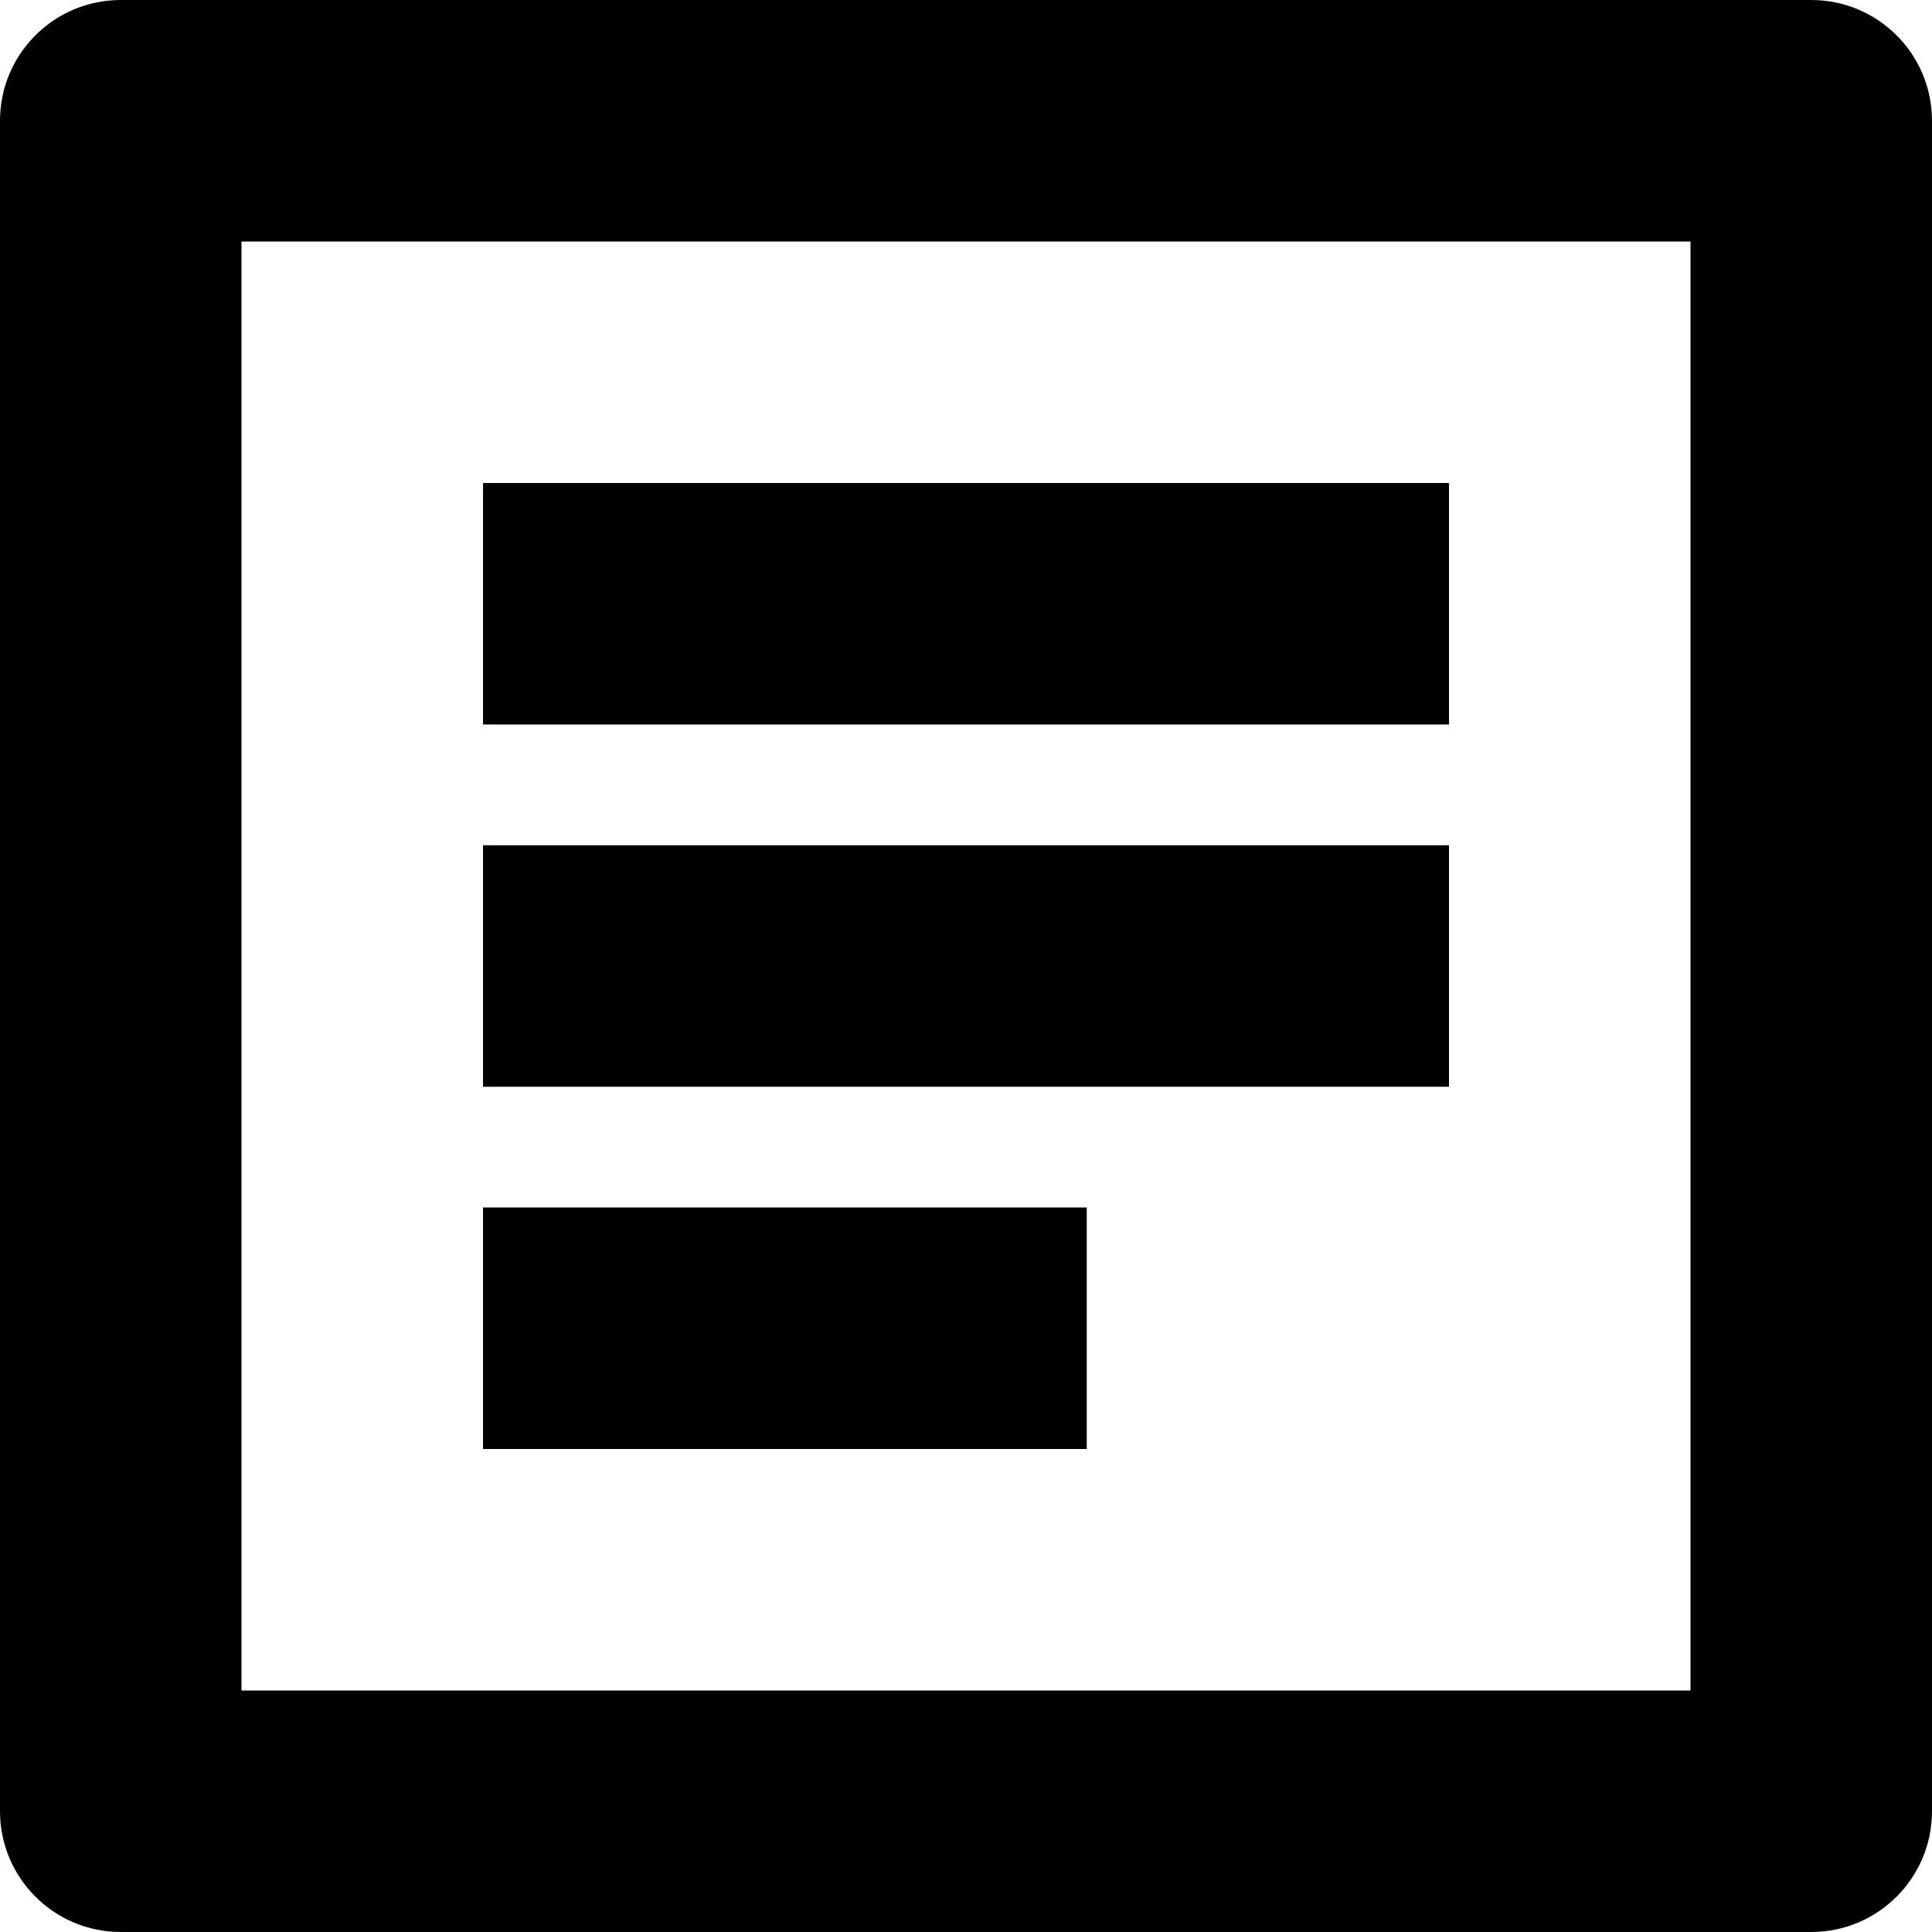
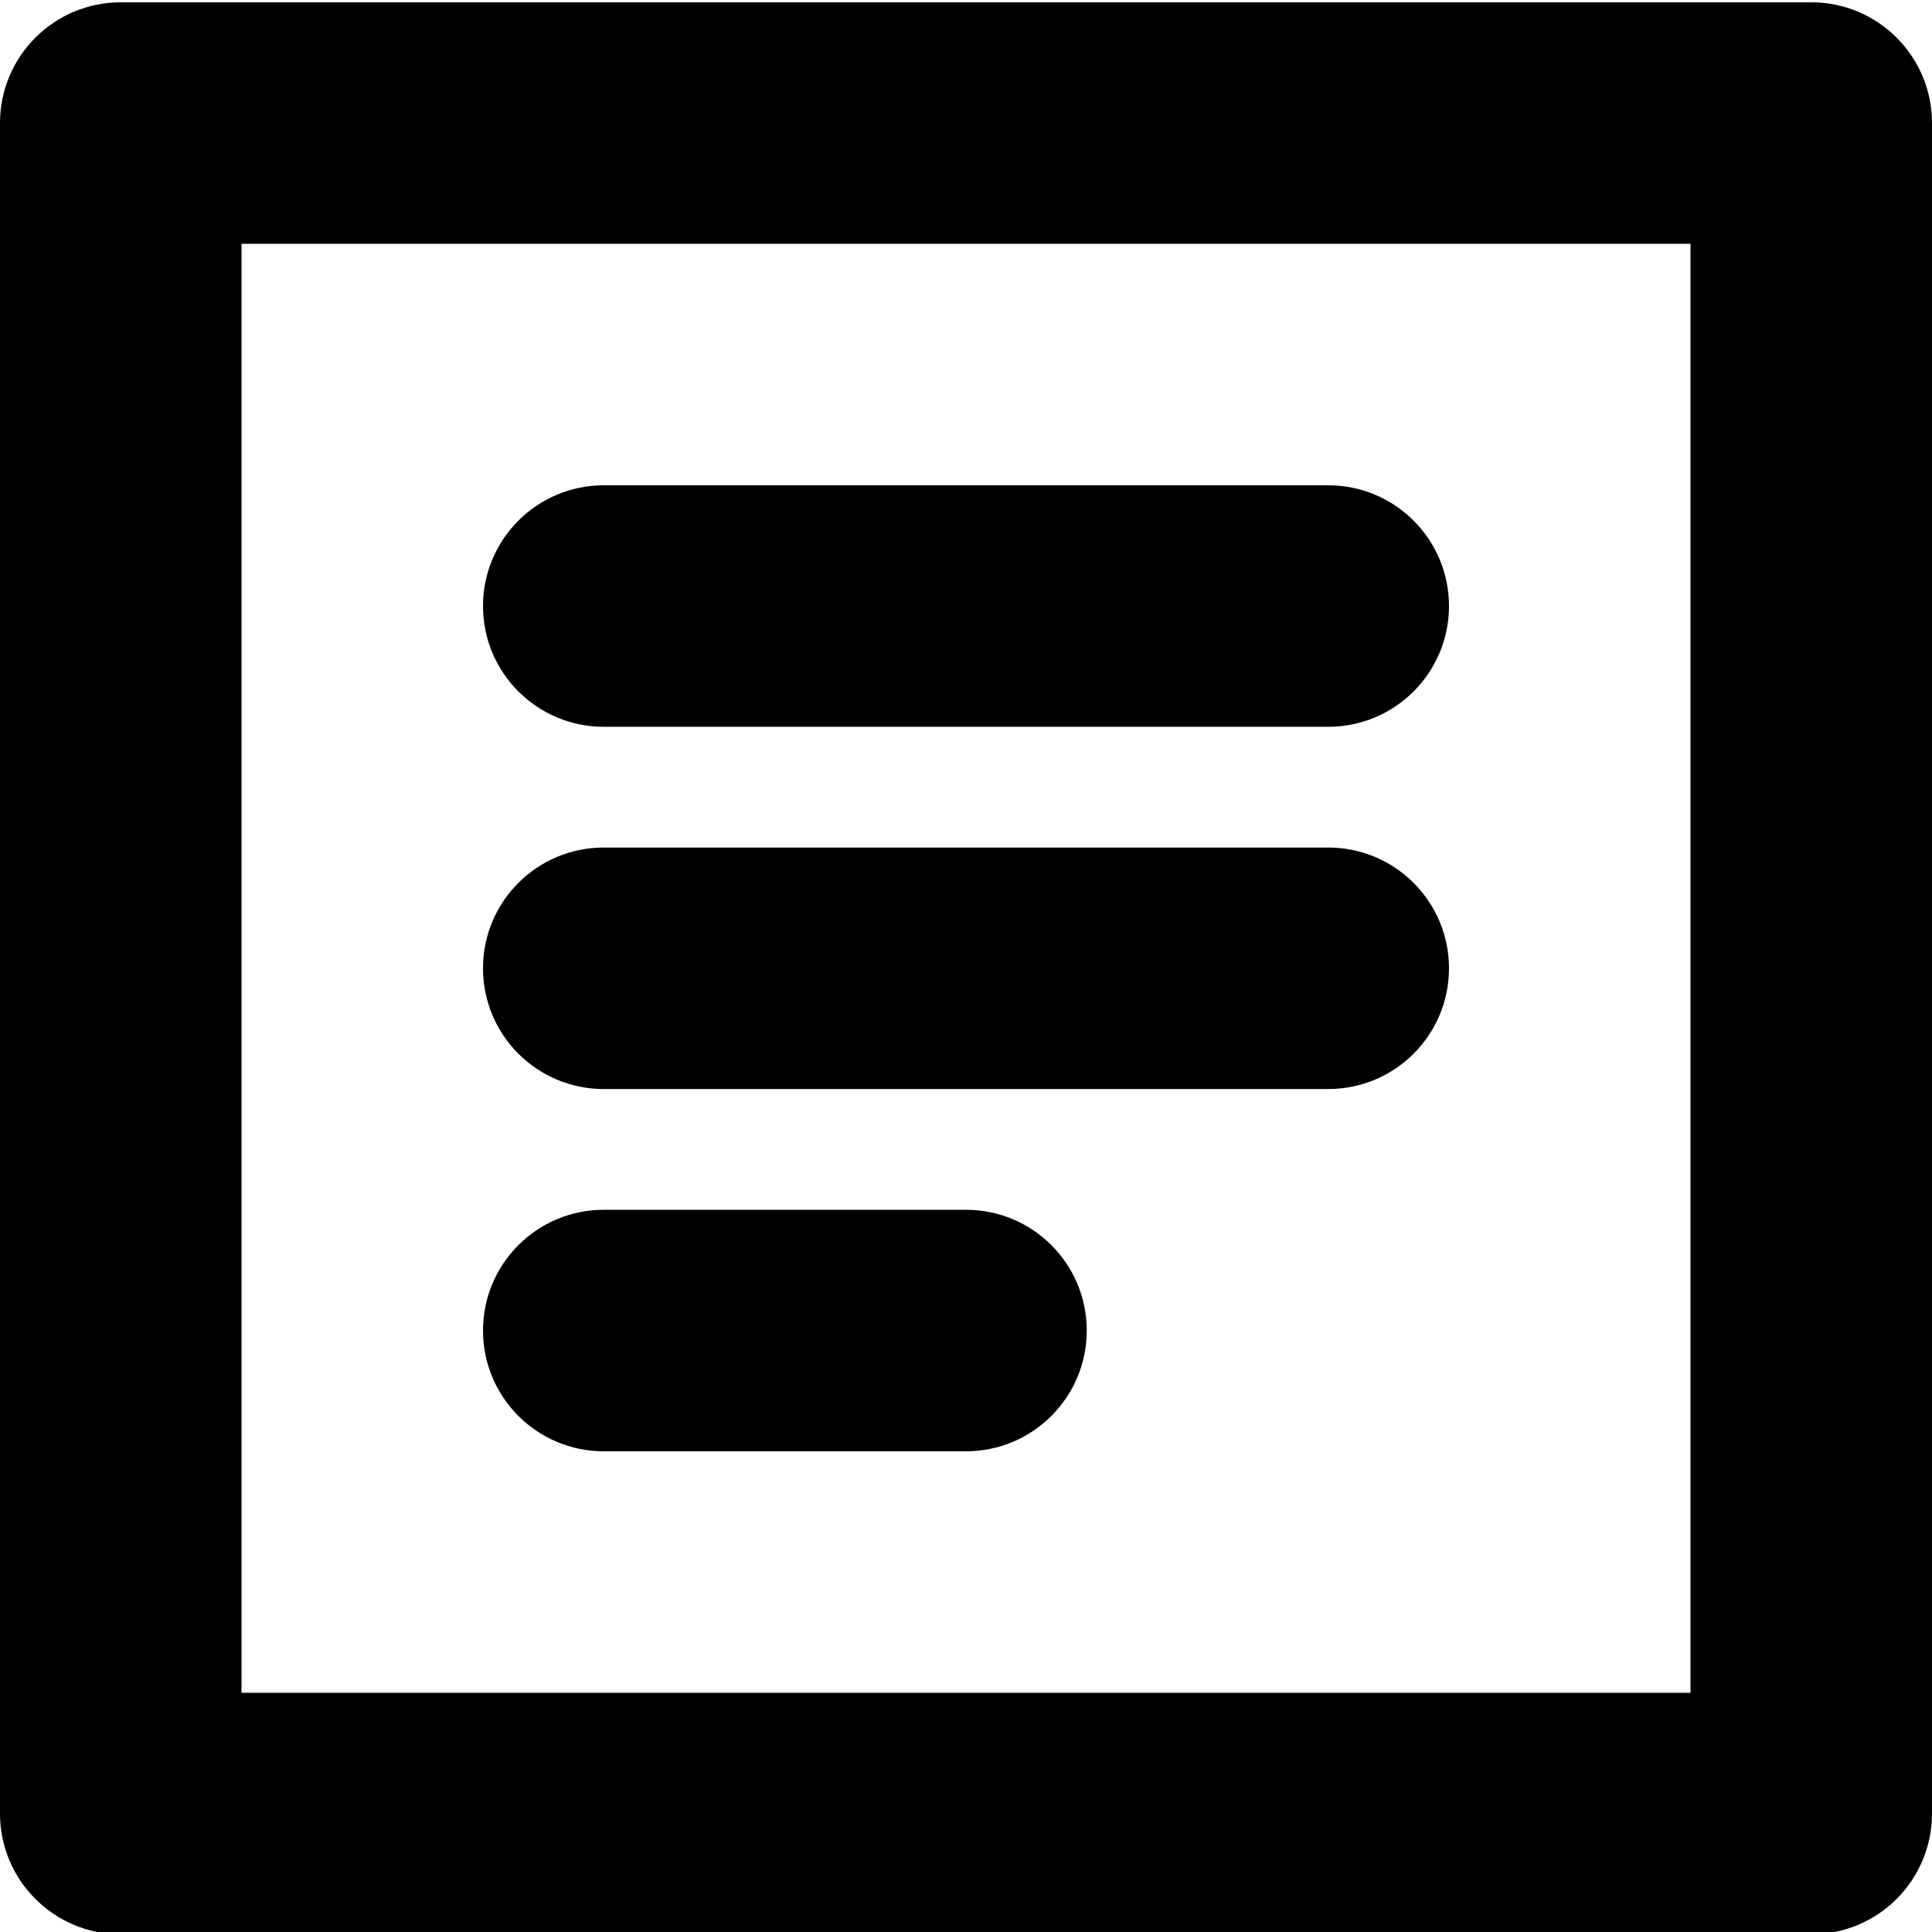
<svg xmlns="http://www.w3.org/2000/svg" width="16" height="16" viewBox="0 0 16 16">
-   <path d="M12 4H4v2h8V4ZM4 7h8v2H4V7Zm5 3H4v2h5v-2Z" />
-   <path fill-rule="evenodd" clip-rule="evenodd" d="M0 1a1 1 0 0 1 1-1h14a1 1 0 0 1 1 1v14a1 1 0 0 1-1 1H1a1 1 0 0 1-1-1V1Zm2 13V2h12v12H2Z" />
+   <path d="M5 4.019a1 1 0 0 0 0 2h6a1 1 0 1 0 0-2H5ZM5 7.019a1 1 0 0 0 0 2h6a1 1 0 1 0 0-2H5ZM4 11.019a1 1 0 0 1 1-1h3a1 1 0 0 1 0 2H5a1 1 0 0 1-1-1Z" />
+   <path fill-rule="evenodd" d="M1 .019a1 1 0 0 0-1 1v14a1 1 0 0 0 1 1h14a1 1 0 0 0 1-1v-14a1 1 0 0 0-1-1H1Zm1 2v12h12v-12H2Z" clip-rule="evenodd" />
</svg>
